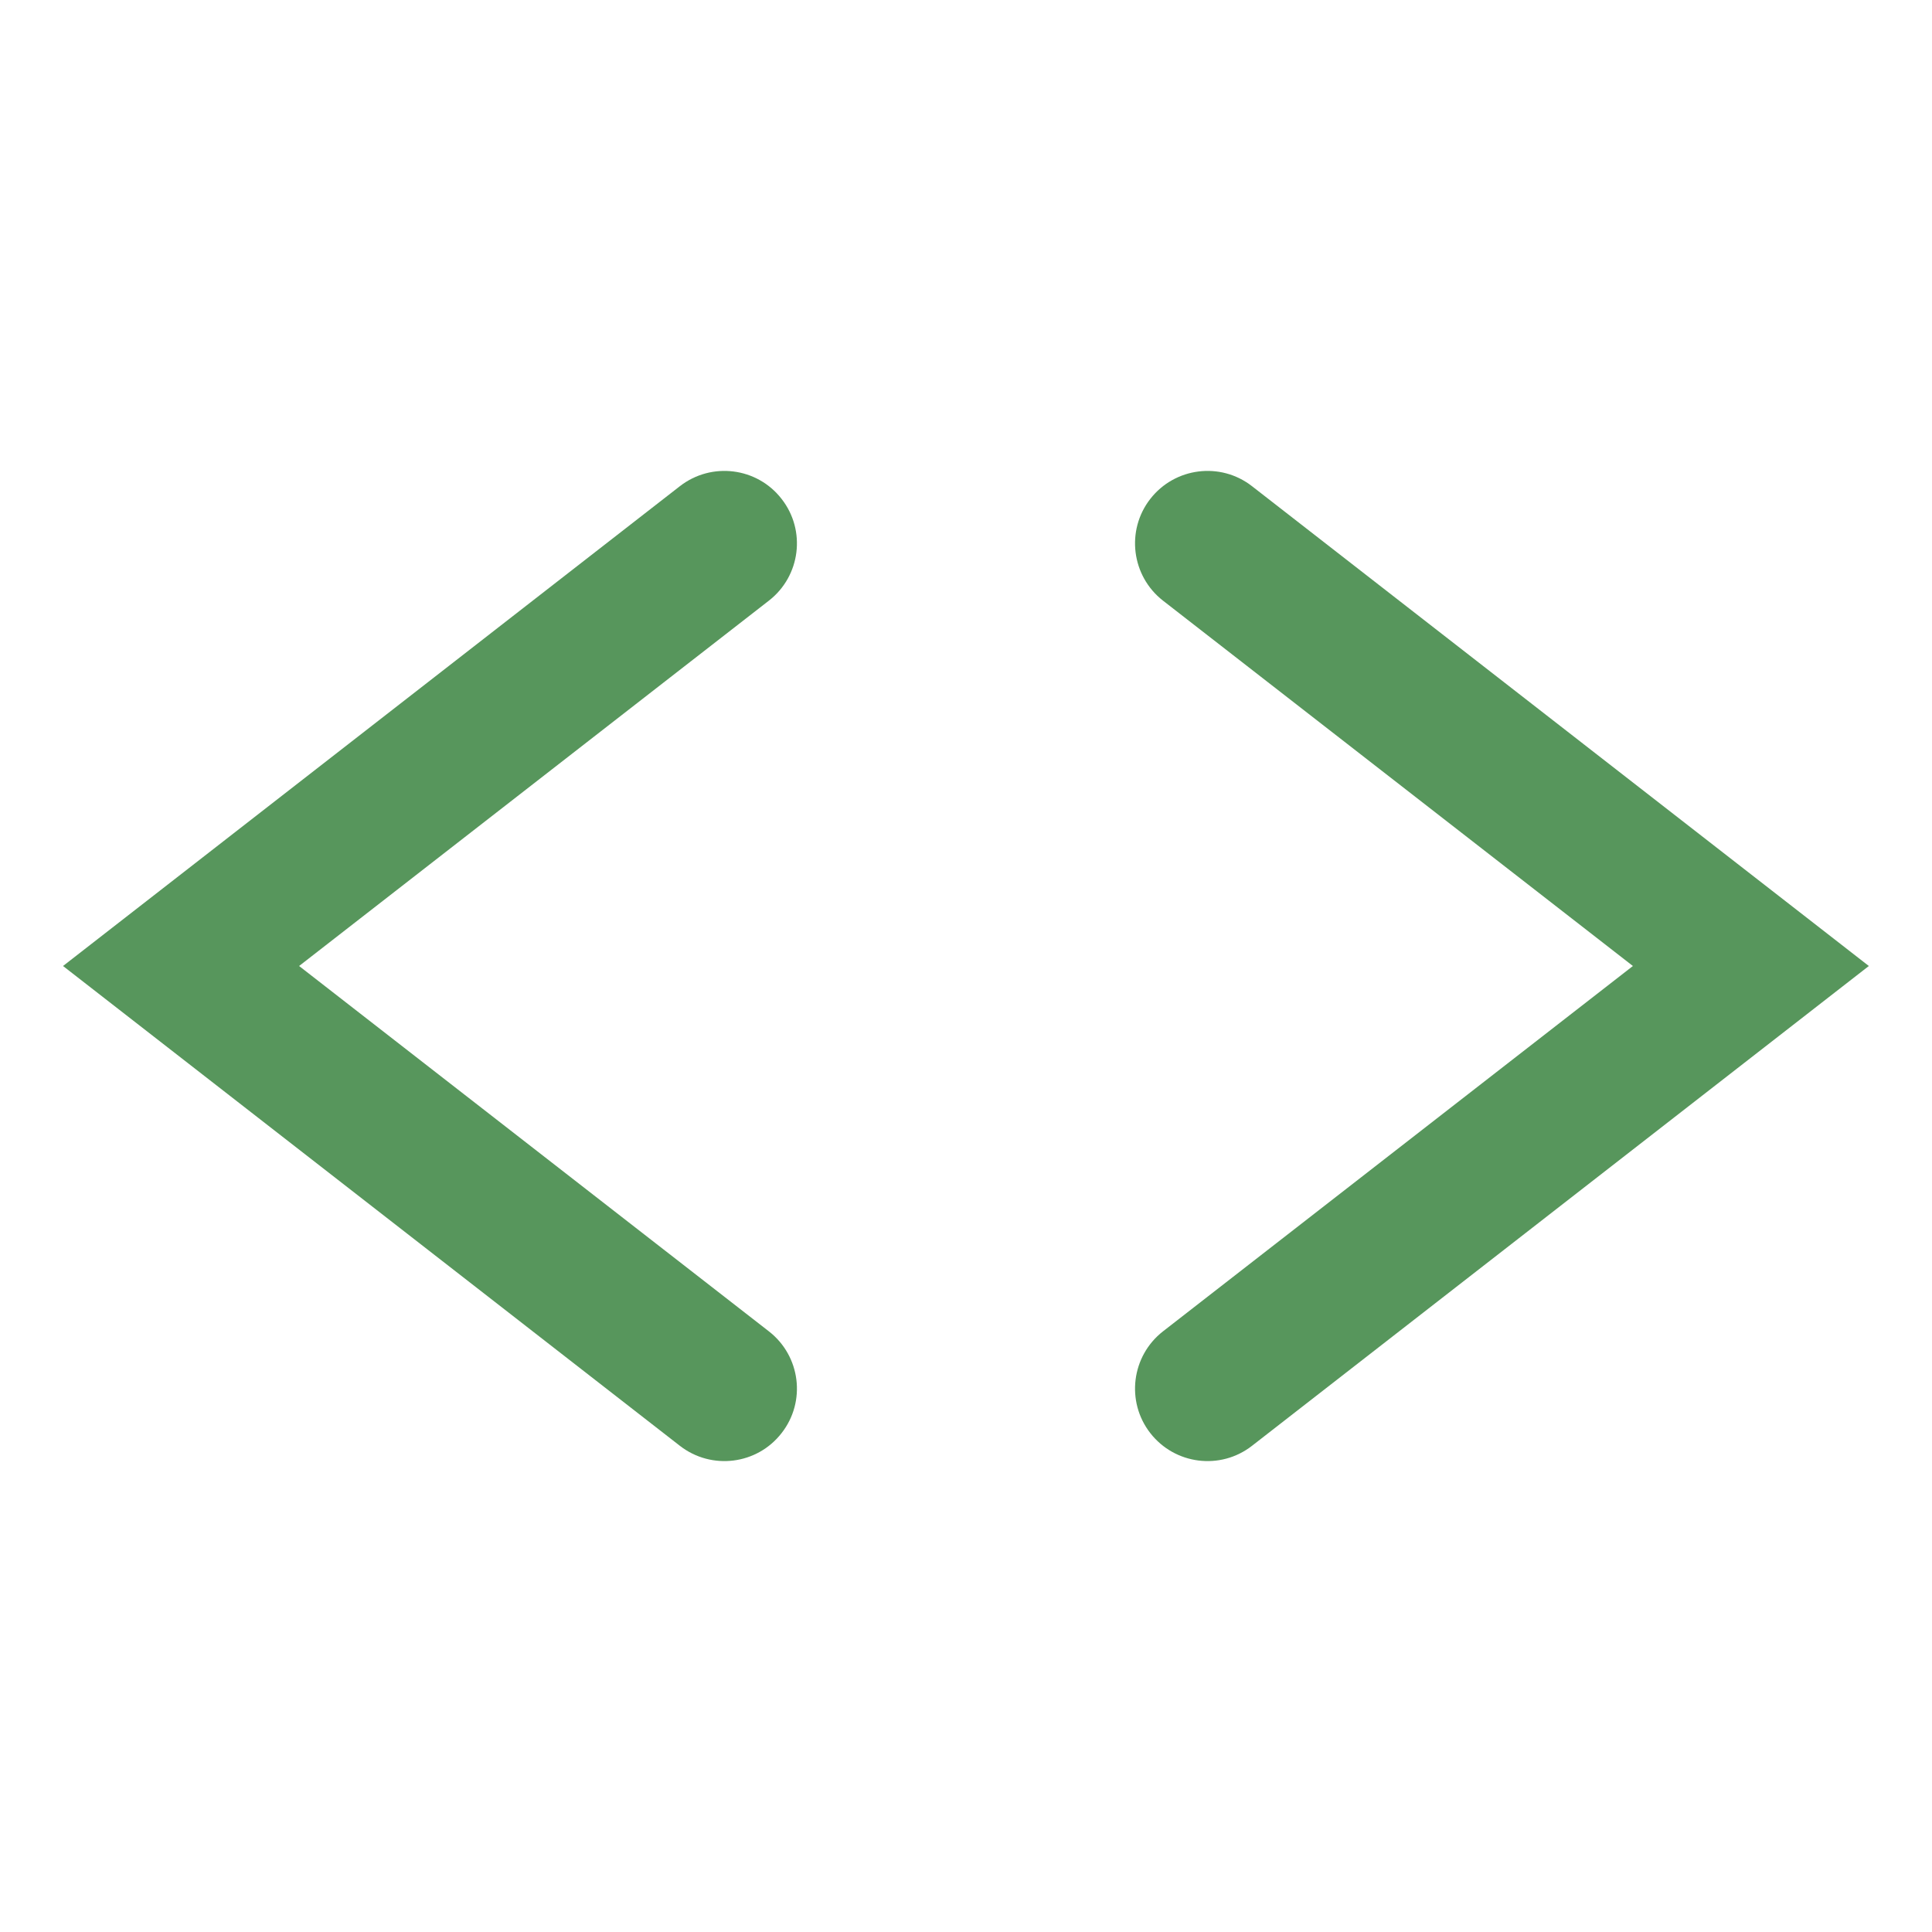
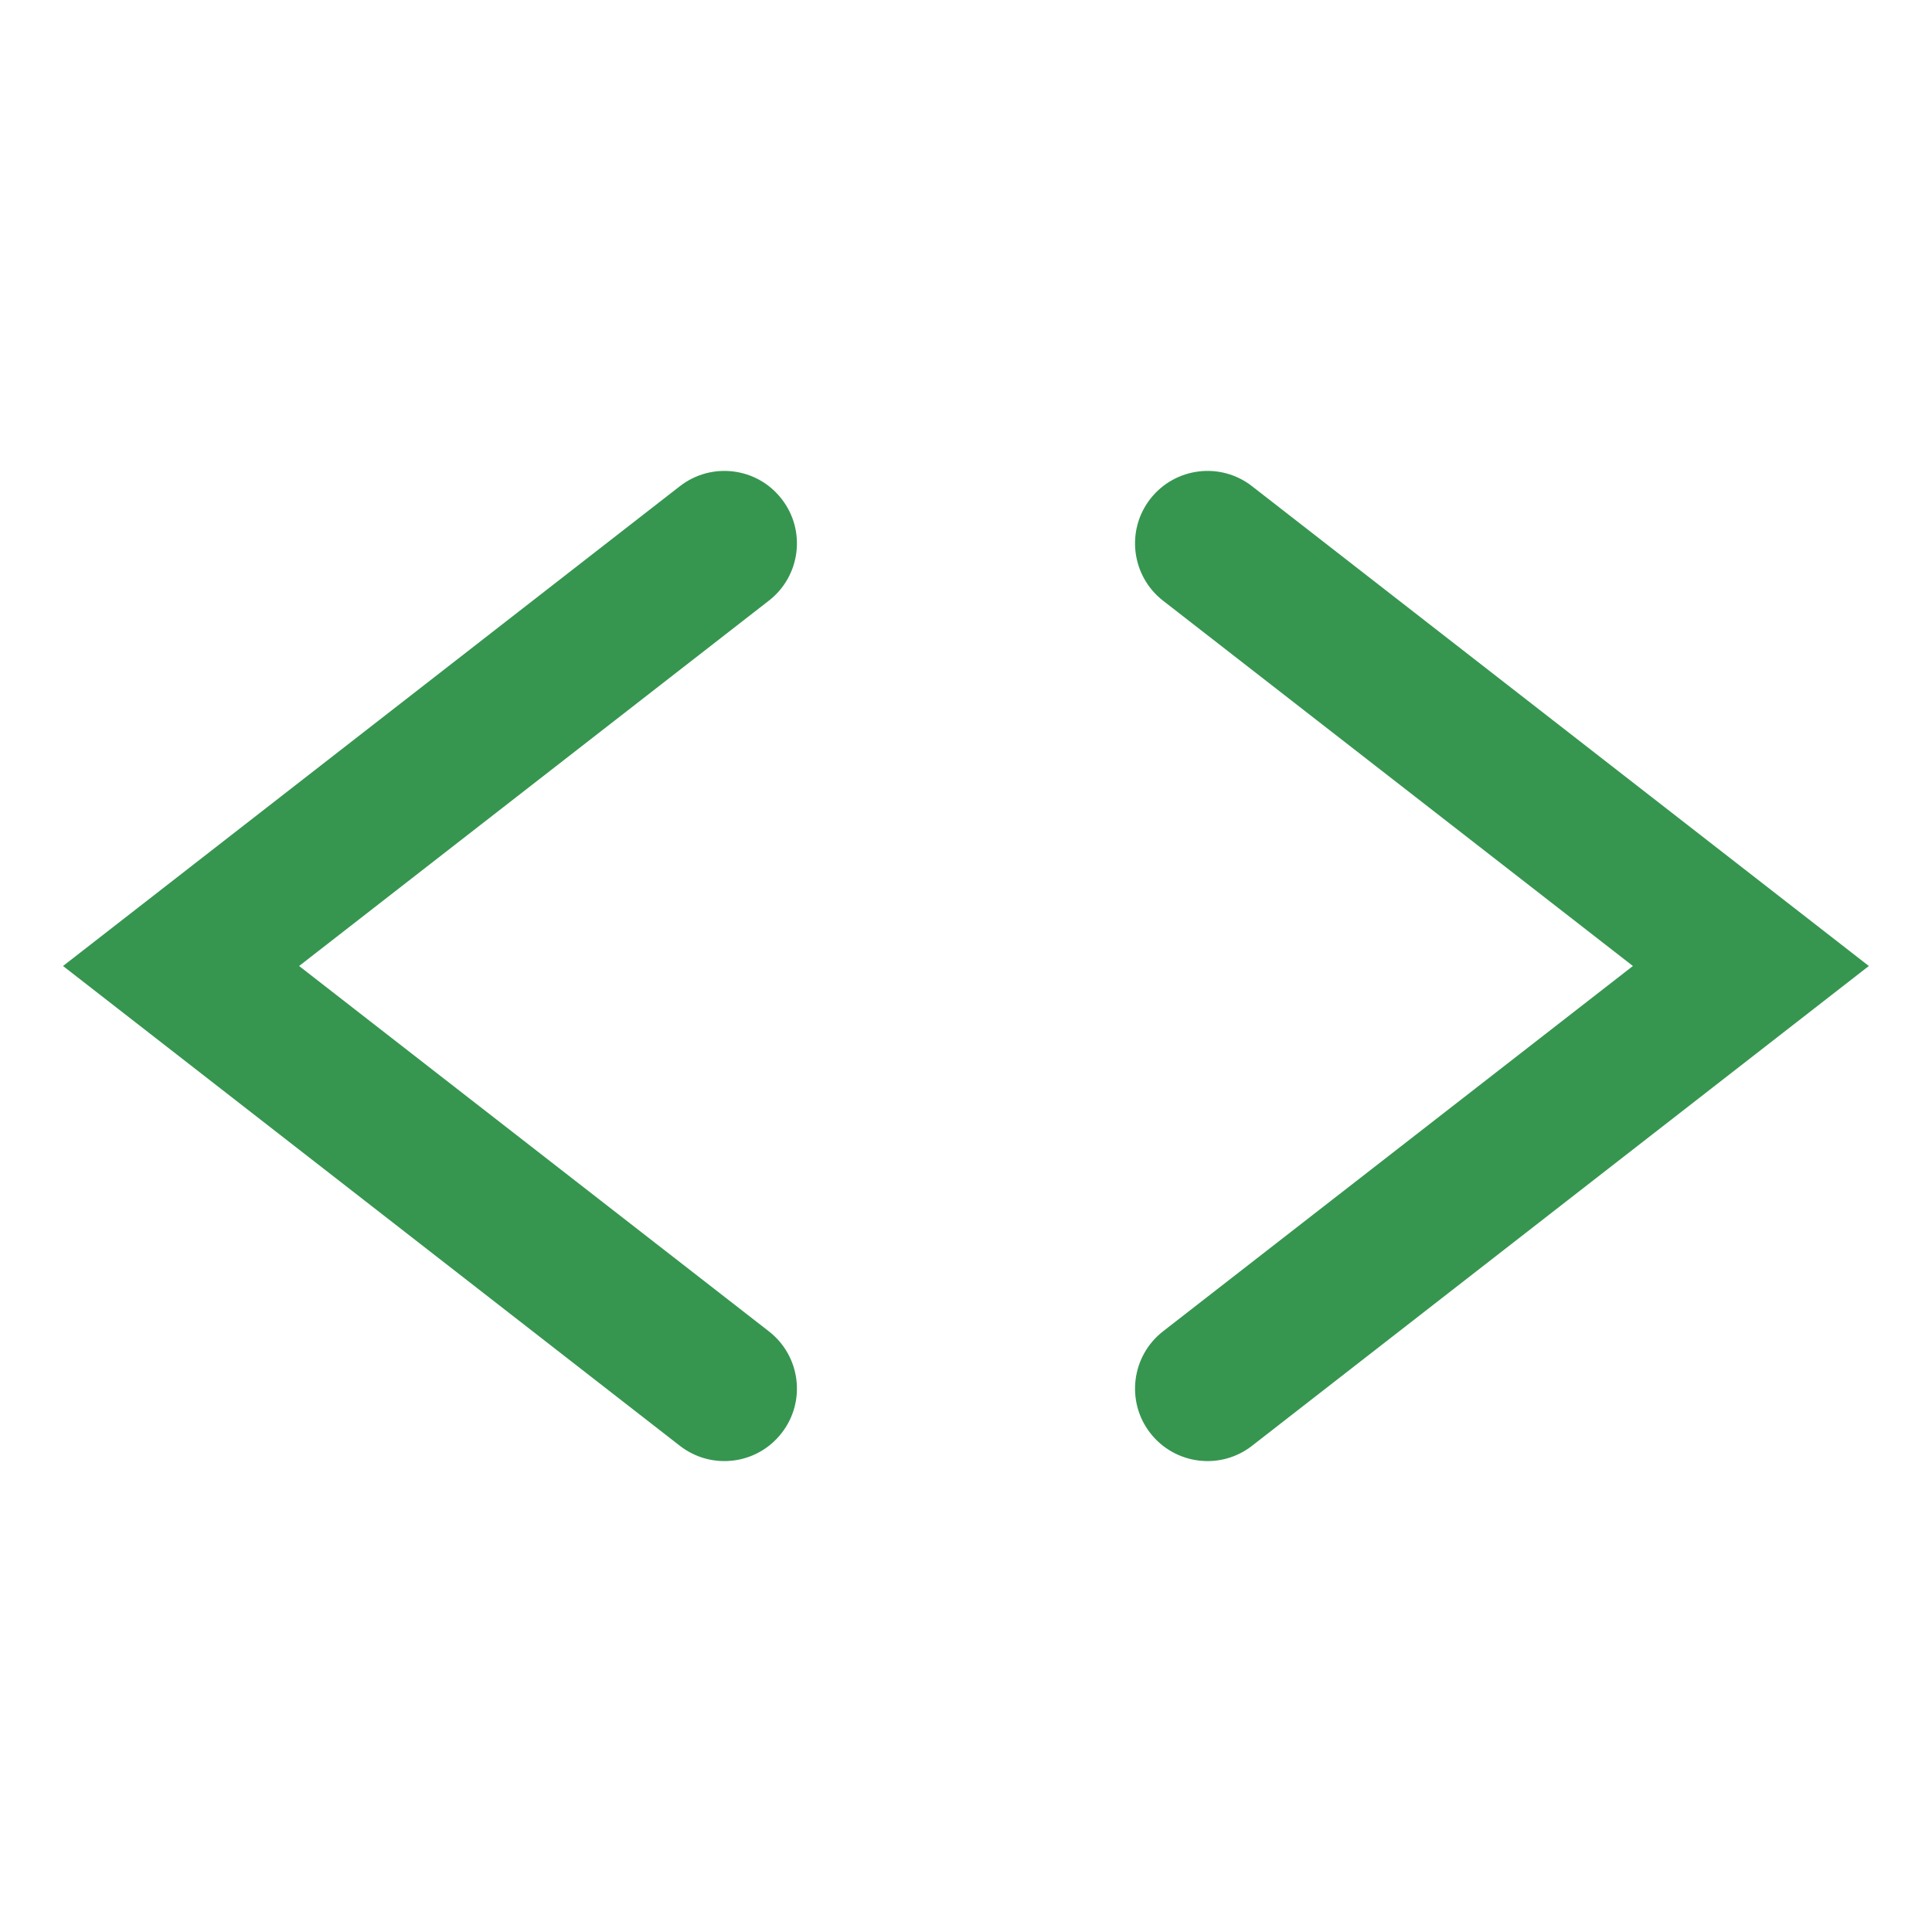
<svg xmlns="http://www.w3.org/2000/svg" width="16" height="16" viewBox="0 0 16 16" fill="none">
-   <path d="M6.368 4.974C6.63 4.77 6.677 4.393 6.473 4.132C6.27 3.87 5.893 3.823 5.631 4.026L0.522 8L5.631 11.974C5.893 12.177 6.27 12.13 6.473 11.868C6.677 11.607 6.63 11.23 6.368 11.026L2.477 8L6.368 4.974Z" fill="#57965C" />
-   <path d="M9.631 4.974C9.37 4.77 9.323 4.393 9.526 4.132C9.73 3.87 10.107 3.823 10.368 4.026L15.477 8L10.368 11.974C10.107 12.177 9.73 12.13 9.526 11.868C9.323 11.607 9.37 11.23 9.631 11.026L13.523 8L9.631 4.974Z" fill="#57965C" />
+   <path d="M6.368 4.974C6.63 4.77 6.677 4.393 6.473 4.132C6.27 3.87 5.893 3.823 5.631 4.026L0.522 8L5.631 11.974C5.893 12.177 6.27 12.13 6.473 11.868C6.677 11.607 6.63 11.23 6.368 11.026L2.477 8L6.368 4.974Z" fill="#369650" />
+   <path d="M9.631 4.974C9.37 4.77 9.323 4.393 9.526 4.132C9.73 3.87 10.107 3.823 10.368 4.026L15.477 8L10.368 11.974C10.107 12.177 9.73 12.13 9.526 11.868C9.323 11.607 9.37 11.23 9.631 11.026L13.523 8L9.631 4.974Z" fill="#369650" />
</svg>
